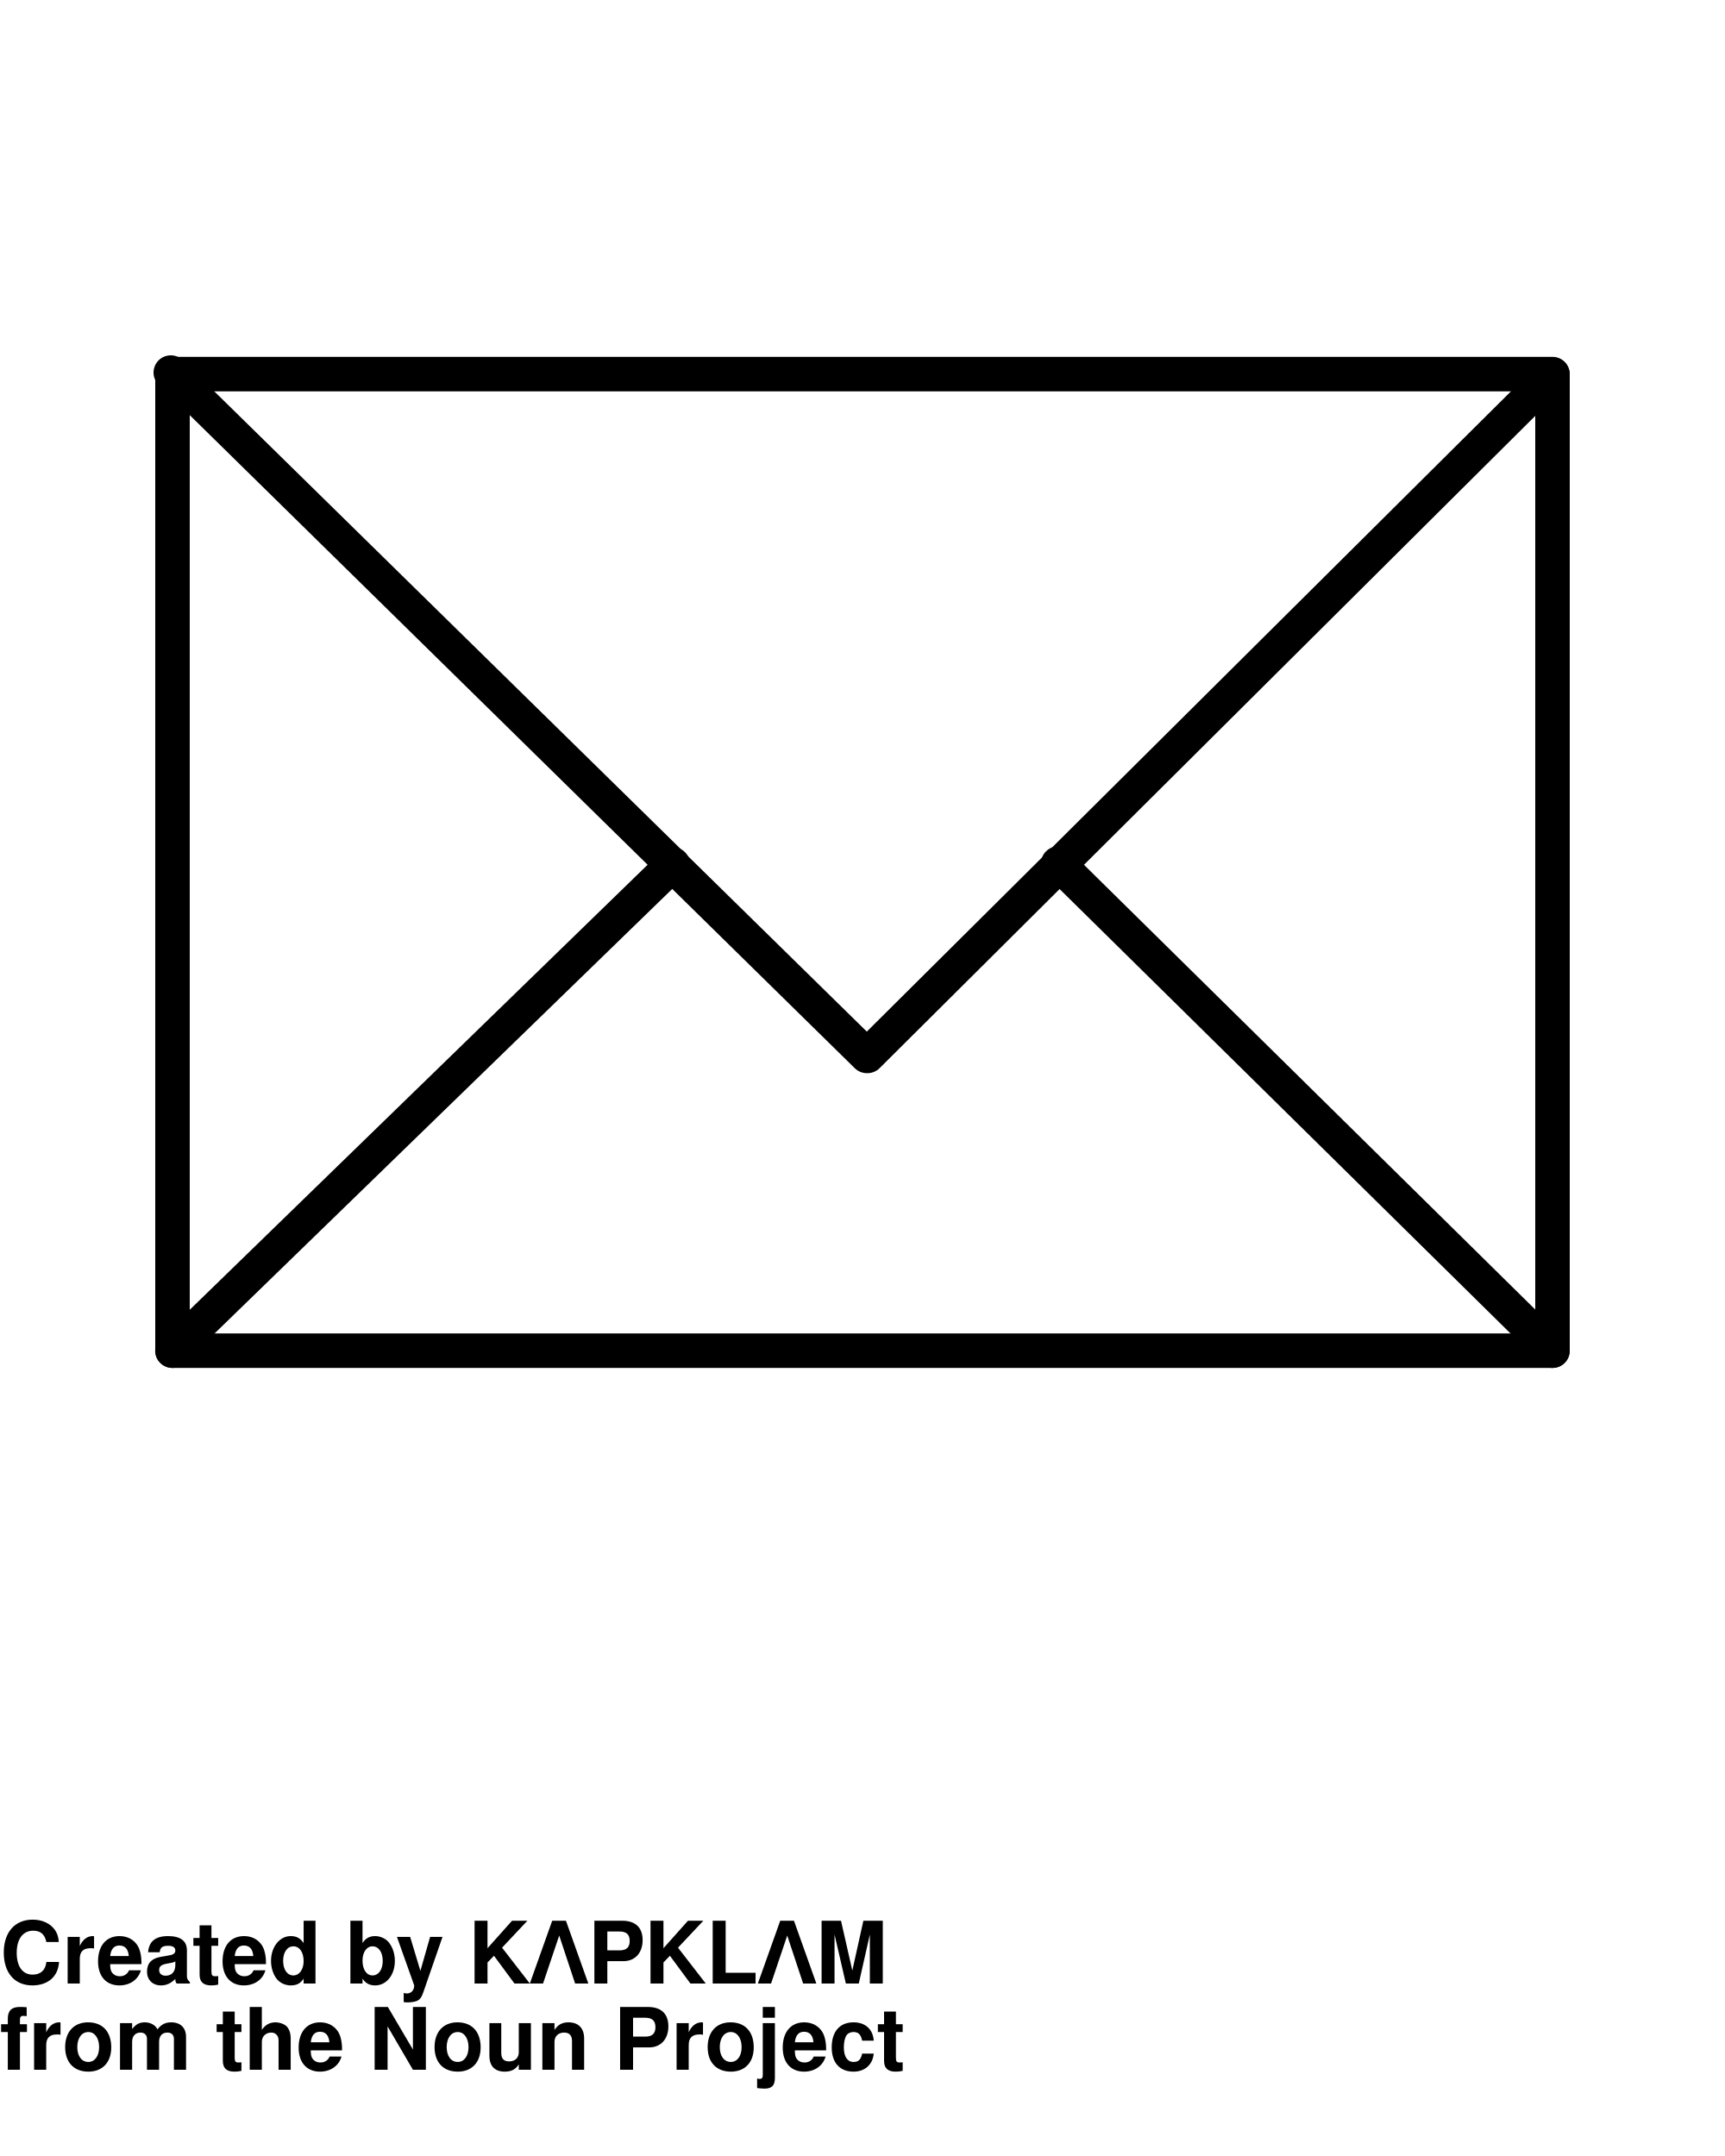
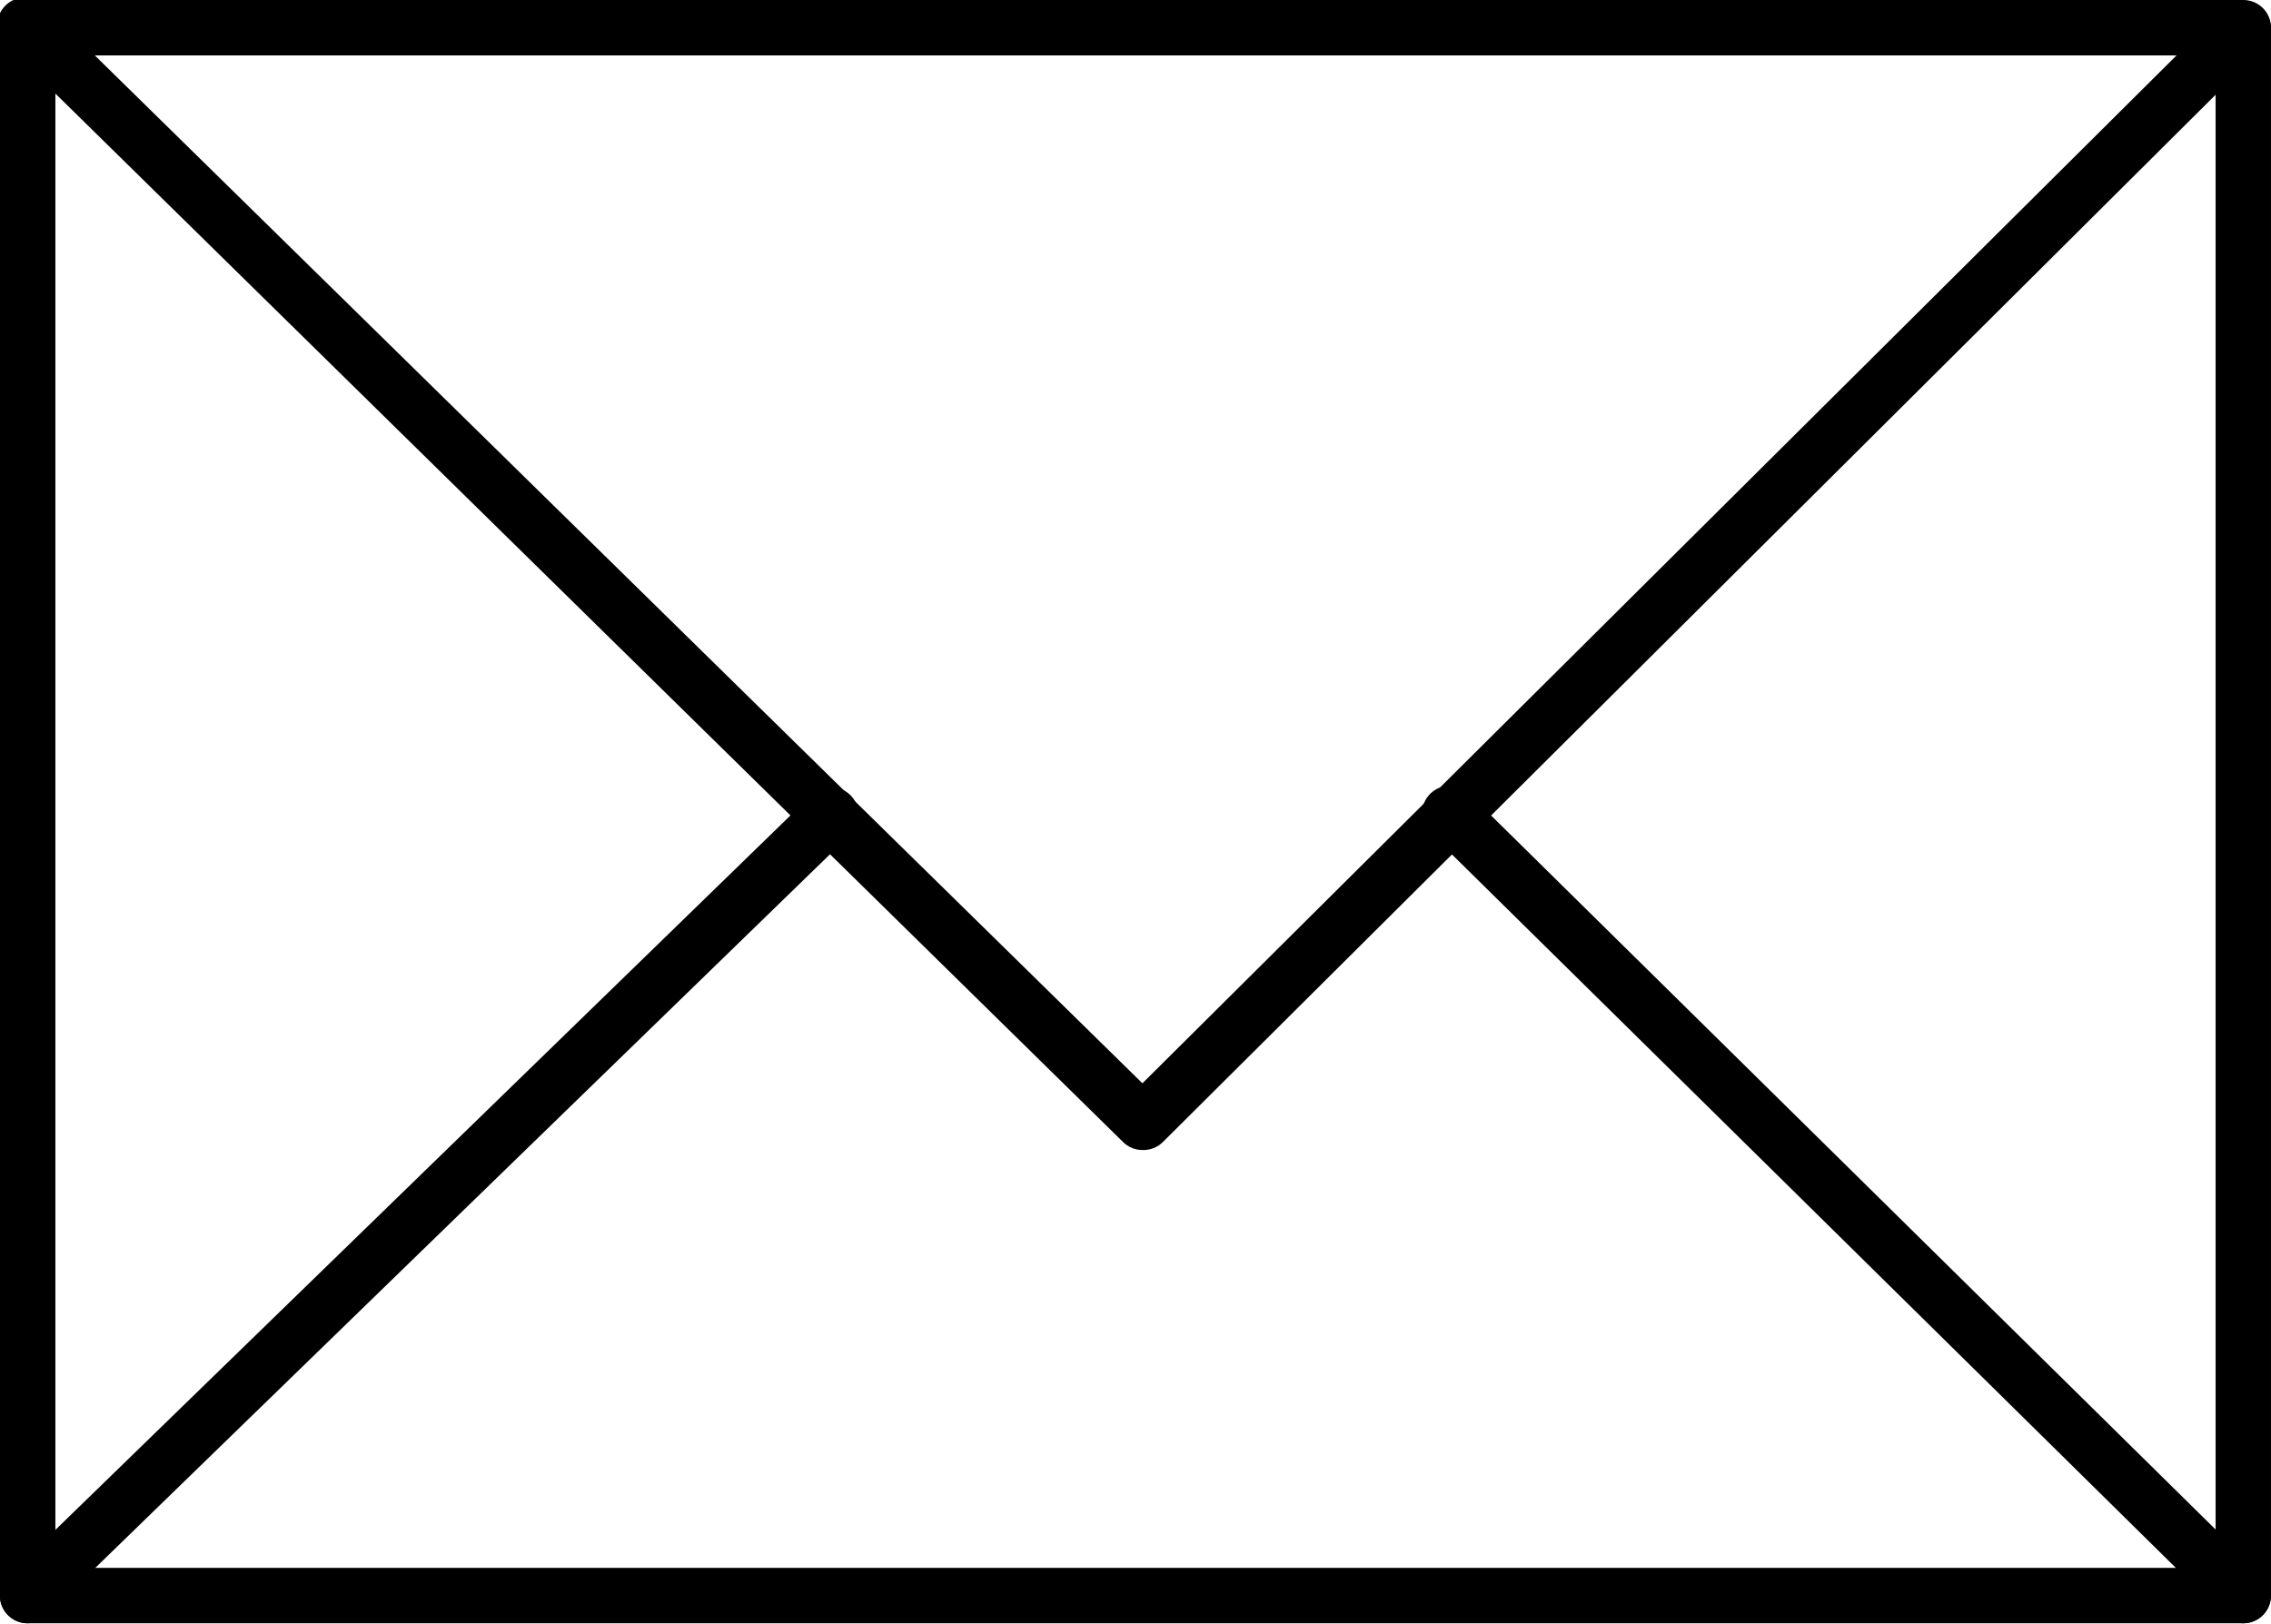
- <svg xmlns="http://www.w3.org/2000/svg" data-name="Layer 1" viewBox="0 0 100 125" x="0px" y="0px">
-   <path d="M90,79.31H10a1,1,0,0,1-1-1V21.69a1,1,0,0,1,1-1H90a1,1,0,0,1,1,1V78.31A1,1,0,0,1,90,79.31Zm-79-2H89V22.69H11Z" />
-   <path d="M50.25,62.22a1,1,0,0,1-.7-.29L9.3,22.4A1,1,0,1,1,10.7,21L50.25,59.81,89.29,21a1,1,0,1,1,1.41,1.42L51,61.92A1,1,0,0,1,50.25,62.22Z" />
-   <path d="M10,79.31a1,1,0,0,1-.7-1.72l29-28.19a1,1,0,1,1,1.4,1.43L10.7,79A1,1,0,0,1,10,79.31Z" />
-   <path d="M90,79.31a1,1,0,0,1-.7-.29L60.7,50.83a1,1,0,1,1,1.4-1.42L90.7,77.6a1,1,0,0,1-.7,1.71Z" />
-   <text x="0" y="115" fill="#000000" font-size="5px" font-weight="bold" font-family="'Helvetica Neue', Helvetica, Arial-Unicode, Arial, Sans-serif">Created by KΛPKLΛM</text>
-   <text x="0" y="120" fill="#000000" font-size="5px" font-weight="bold" font-family="'Helvetica Neue', Helvetica, Arial-Unicode, Arial, Sans-serif">from the Noun Project</text>
+ <svg xmlns="http://www.w3.org/2000/svg" version="1.1" id="Layer_1" x="0px" y="0px" width="367.36px" height="262.617px" viewBox="296.32 92.691 367.36 262.617" enable-background="new 296.32 92.691 367.36 262.617" xml:space="preserve">
+   <path d="M659.2,355.309H300.8c-2.474,0-4.48-2.006-4.48-4.479V97.171c0-2.475,2.006-4.48,4.48-4.48h358.4  c2.474,0,4.479,2.005,4.479,4.48v253.658C663.68,353.303,661.674,355.309,659.2,355.309z M305.28,346.349h349.44V101.651H305.28  V346.349z" />
+   <path d="M481.12,278.746c-1.176-0.005-2.302-0.472-3.136-1.299l-180.32-177.094c-1.979-1.484-2.381-4.292-0.896-6.272  c1.484-1.979,4.292-2.381,6.272-0.896c0.339,0.254,0.641,0.556,0.896,0.896L481.12,267.949L656.02,94.08  c1.756-1.745,4.595-1.734,6.339,0.022c1.744,1.756,1.734,4.595-0.022,6.339L484.48,277.401  C483.599,278.302,482.379,278.79,481.12,278.746z" />
+   <path d="M300.8,355.309c-2.474,0.016-4.492-1.979-4.507-4.453c-0.007-1.226,0.488-2.401,1.371-3.252l129.92-126.292  c1.77-1.732,4.607-1.702,6.339,0.067c1.732,1.77,1.702,4.607-0.066,6.339L303.936,353.92  C303.116,354.78,301.988,355.28,300.8,355.309z" />
+   <path d="M659.2,355.309c-1.176-0.005-2.302-0.472-3.136-1.299L527.936,227.718c-1.89-1.597-2.128-4.423-0.531-6.313  s4.424-2.128,6.313-0.532c0.176,0.148,0.34,0.31,0.49,0.483l128.128,126.292c1.757,1.742,1.769,4.578,0.026,6.335  C661.525,354.827,660.388,355.304,659.2,355.309z" />
</svg>
